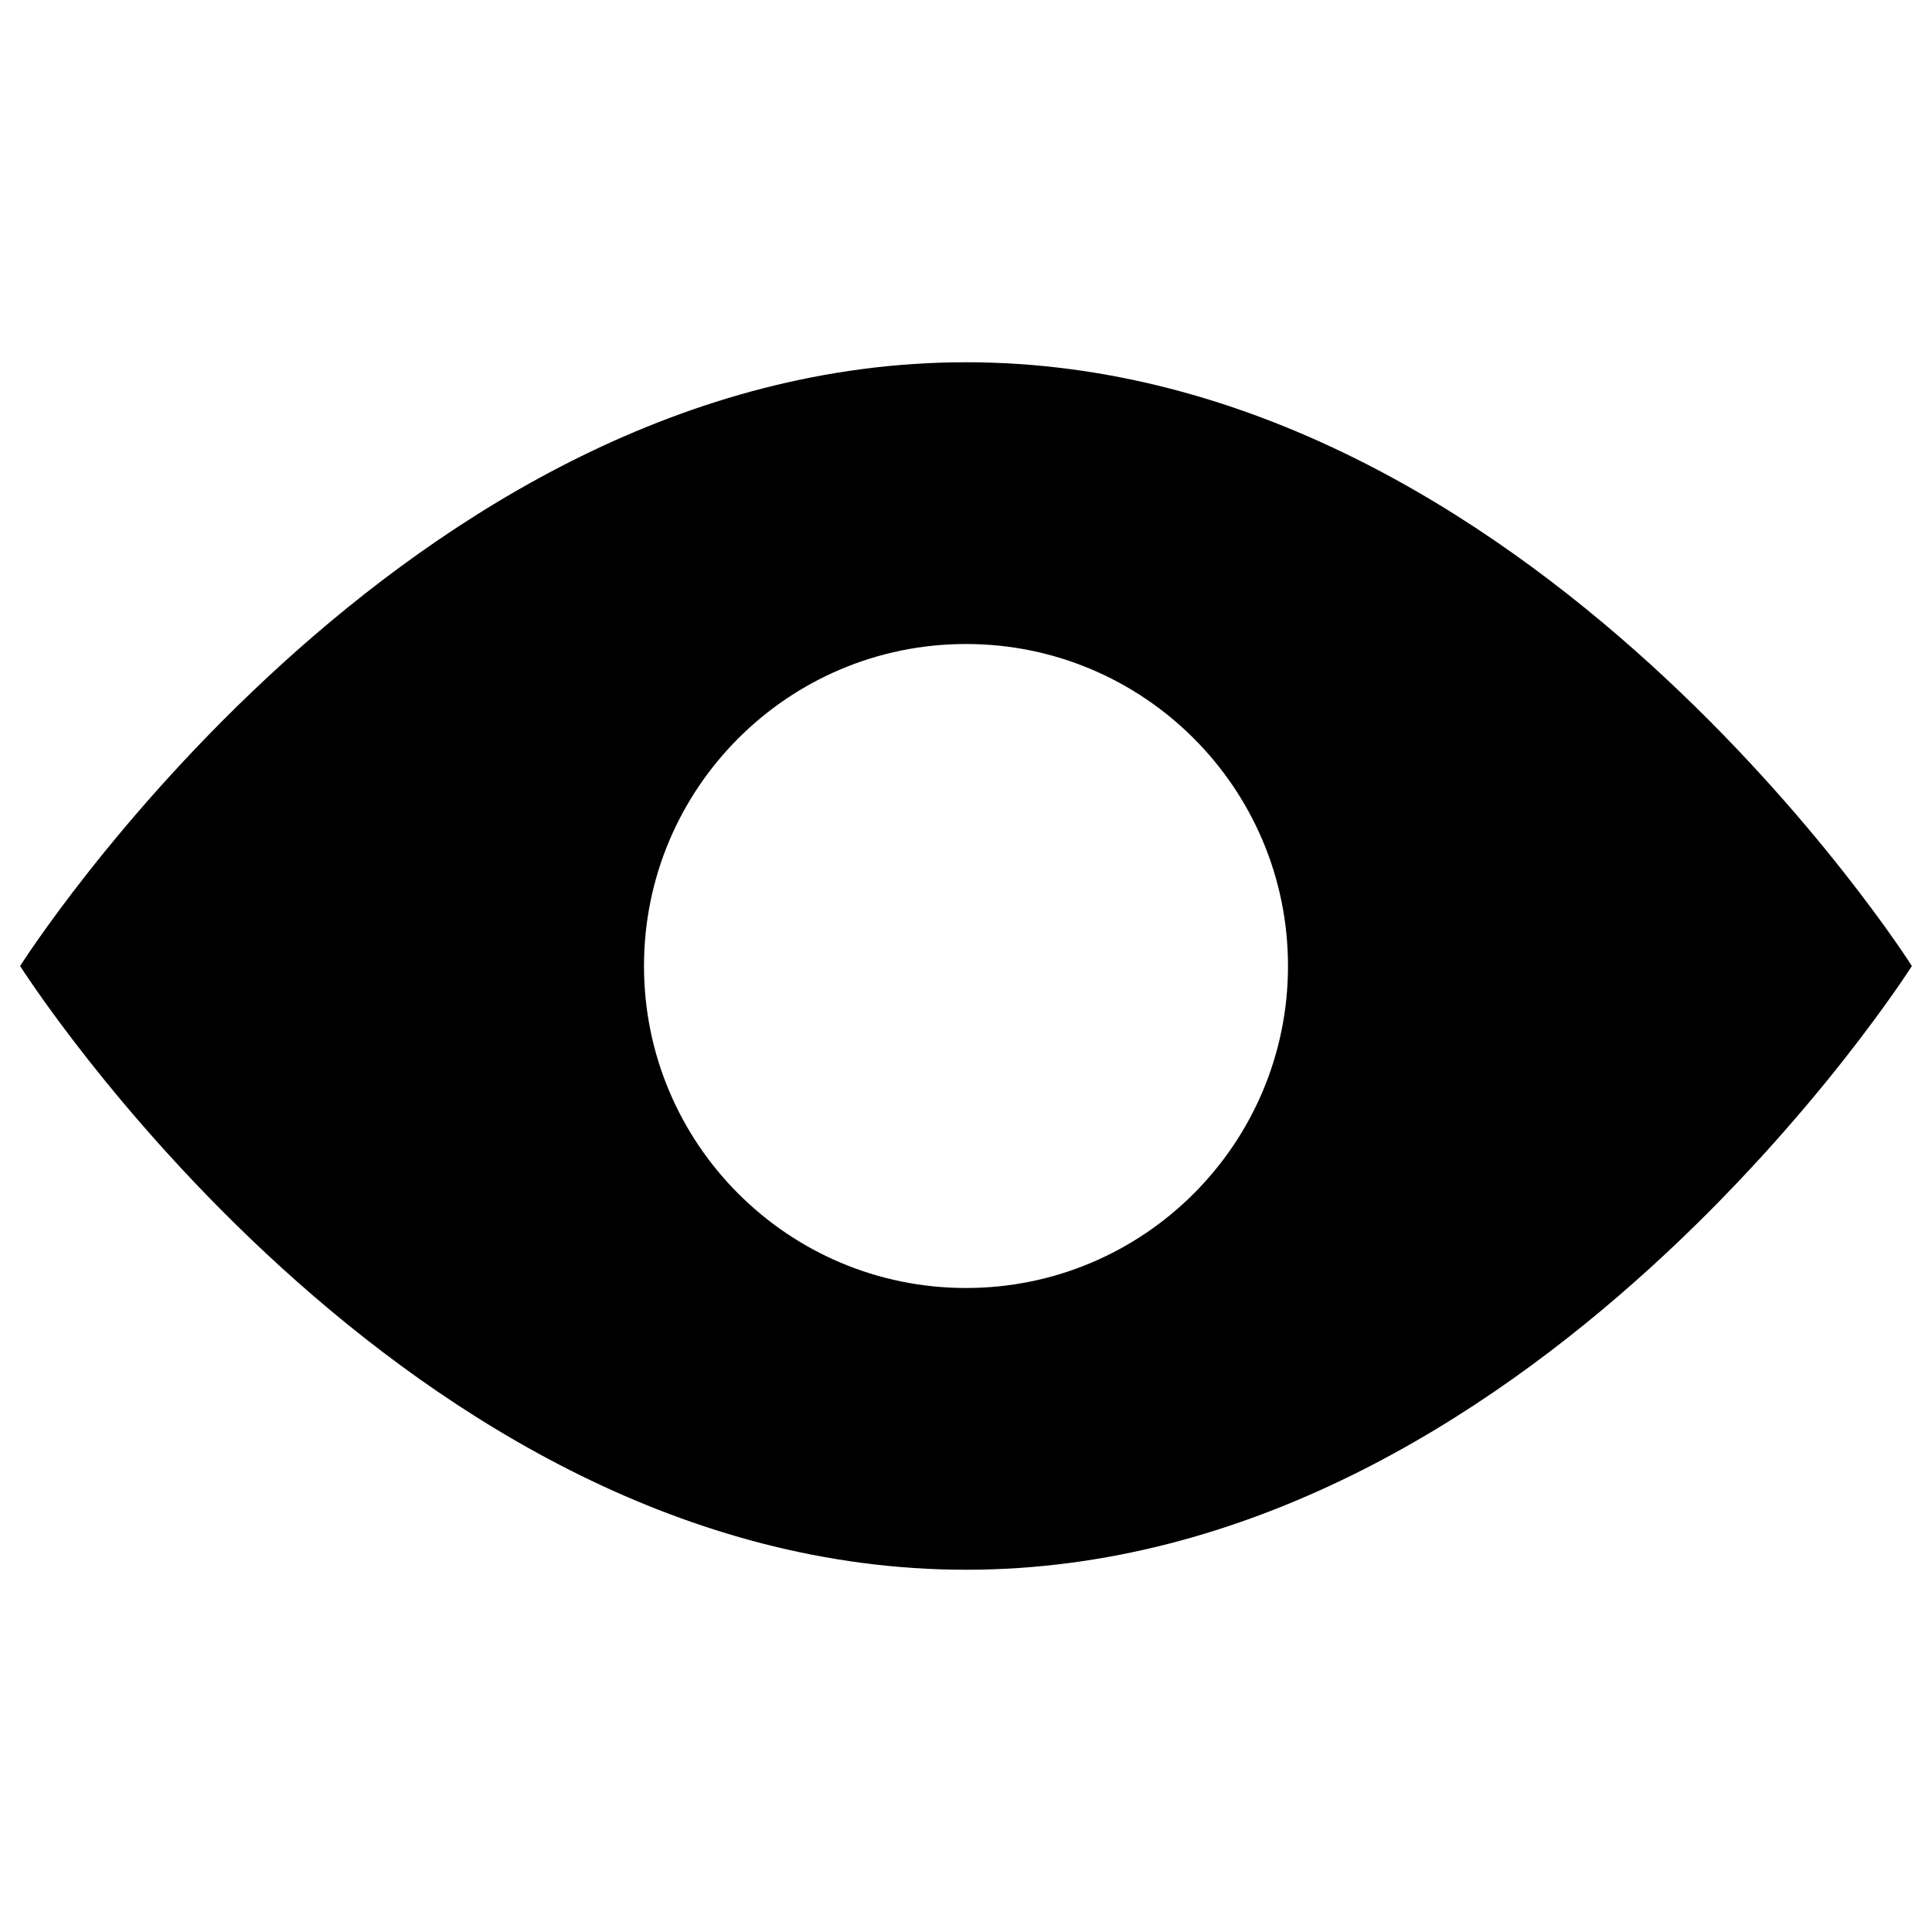
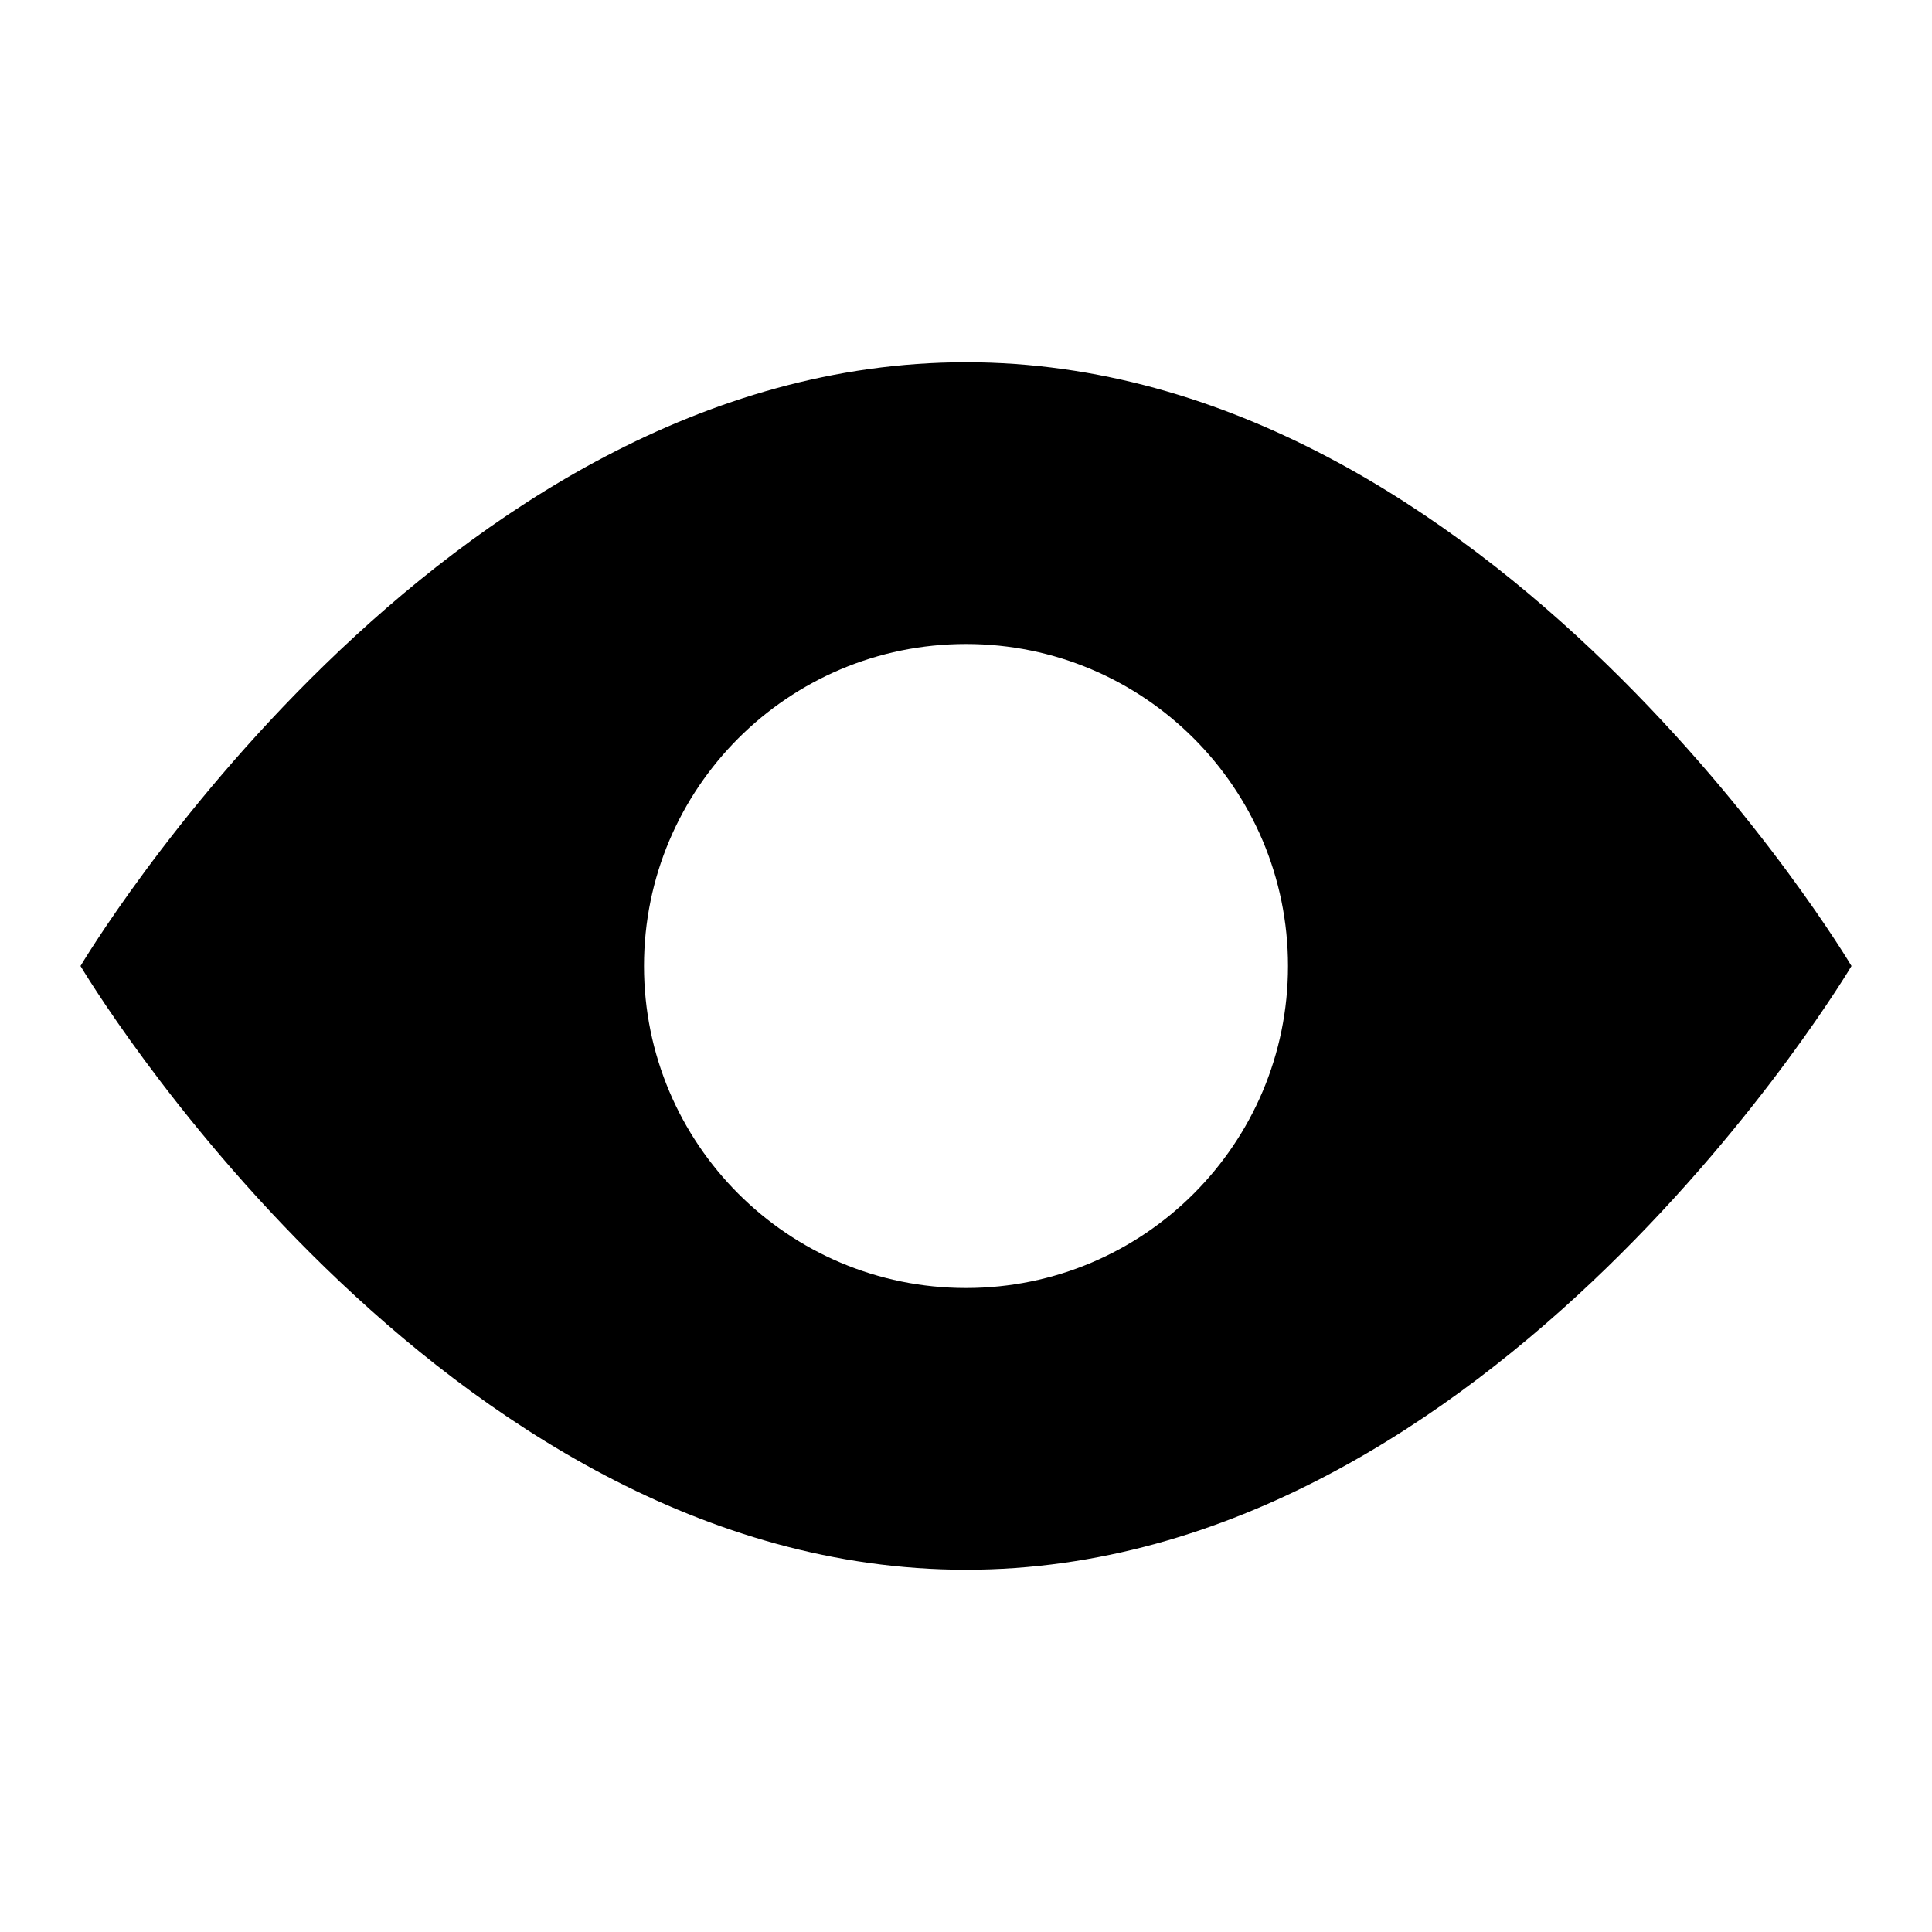
<svg xmlns="http://www.w3.org/2000/svg" width="48px" height="48px" viewBox="0 0 48 48" version="1.1">
  <defs />
  <g id="fill" stroke="none" stroke-width="1" fill="none" fill-rule="evenodd">
    <g id="eye-fill" fill="#000000">
-       <path d="M24,9 C10,9 0.5,24 0.5,24 C0.5,24 10,39 24,39 C38,39 47.5,24 47.5,24 C47.5,24 38,9 24,9 Z M24,32 C28.418,32 32,28.418 32,24 C32,19.582 28.418,16 24,16 C19.582,16 16,19.582 16,24 C16,28.418 19.582,32 24,32 Z" id="Combined-Shape" />
+       <path d="M24,9 C10.894,9 2,24 2,24 C2,24 10.894,39 24,39 C37.106,39 46,24 46,24 C46,24 37.106,9 24,9 Z M24,32 C28.418,32 32,28.418 32,24 C32,19.582 28.418,16 24,16 C19.582,16 16,19.582 16,24 C16,28.418 19.582,32 24,32 Z" id="Combined-Shape" />
    </g>
  </g>
</svg>
